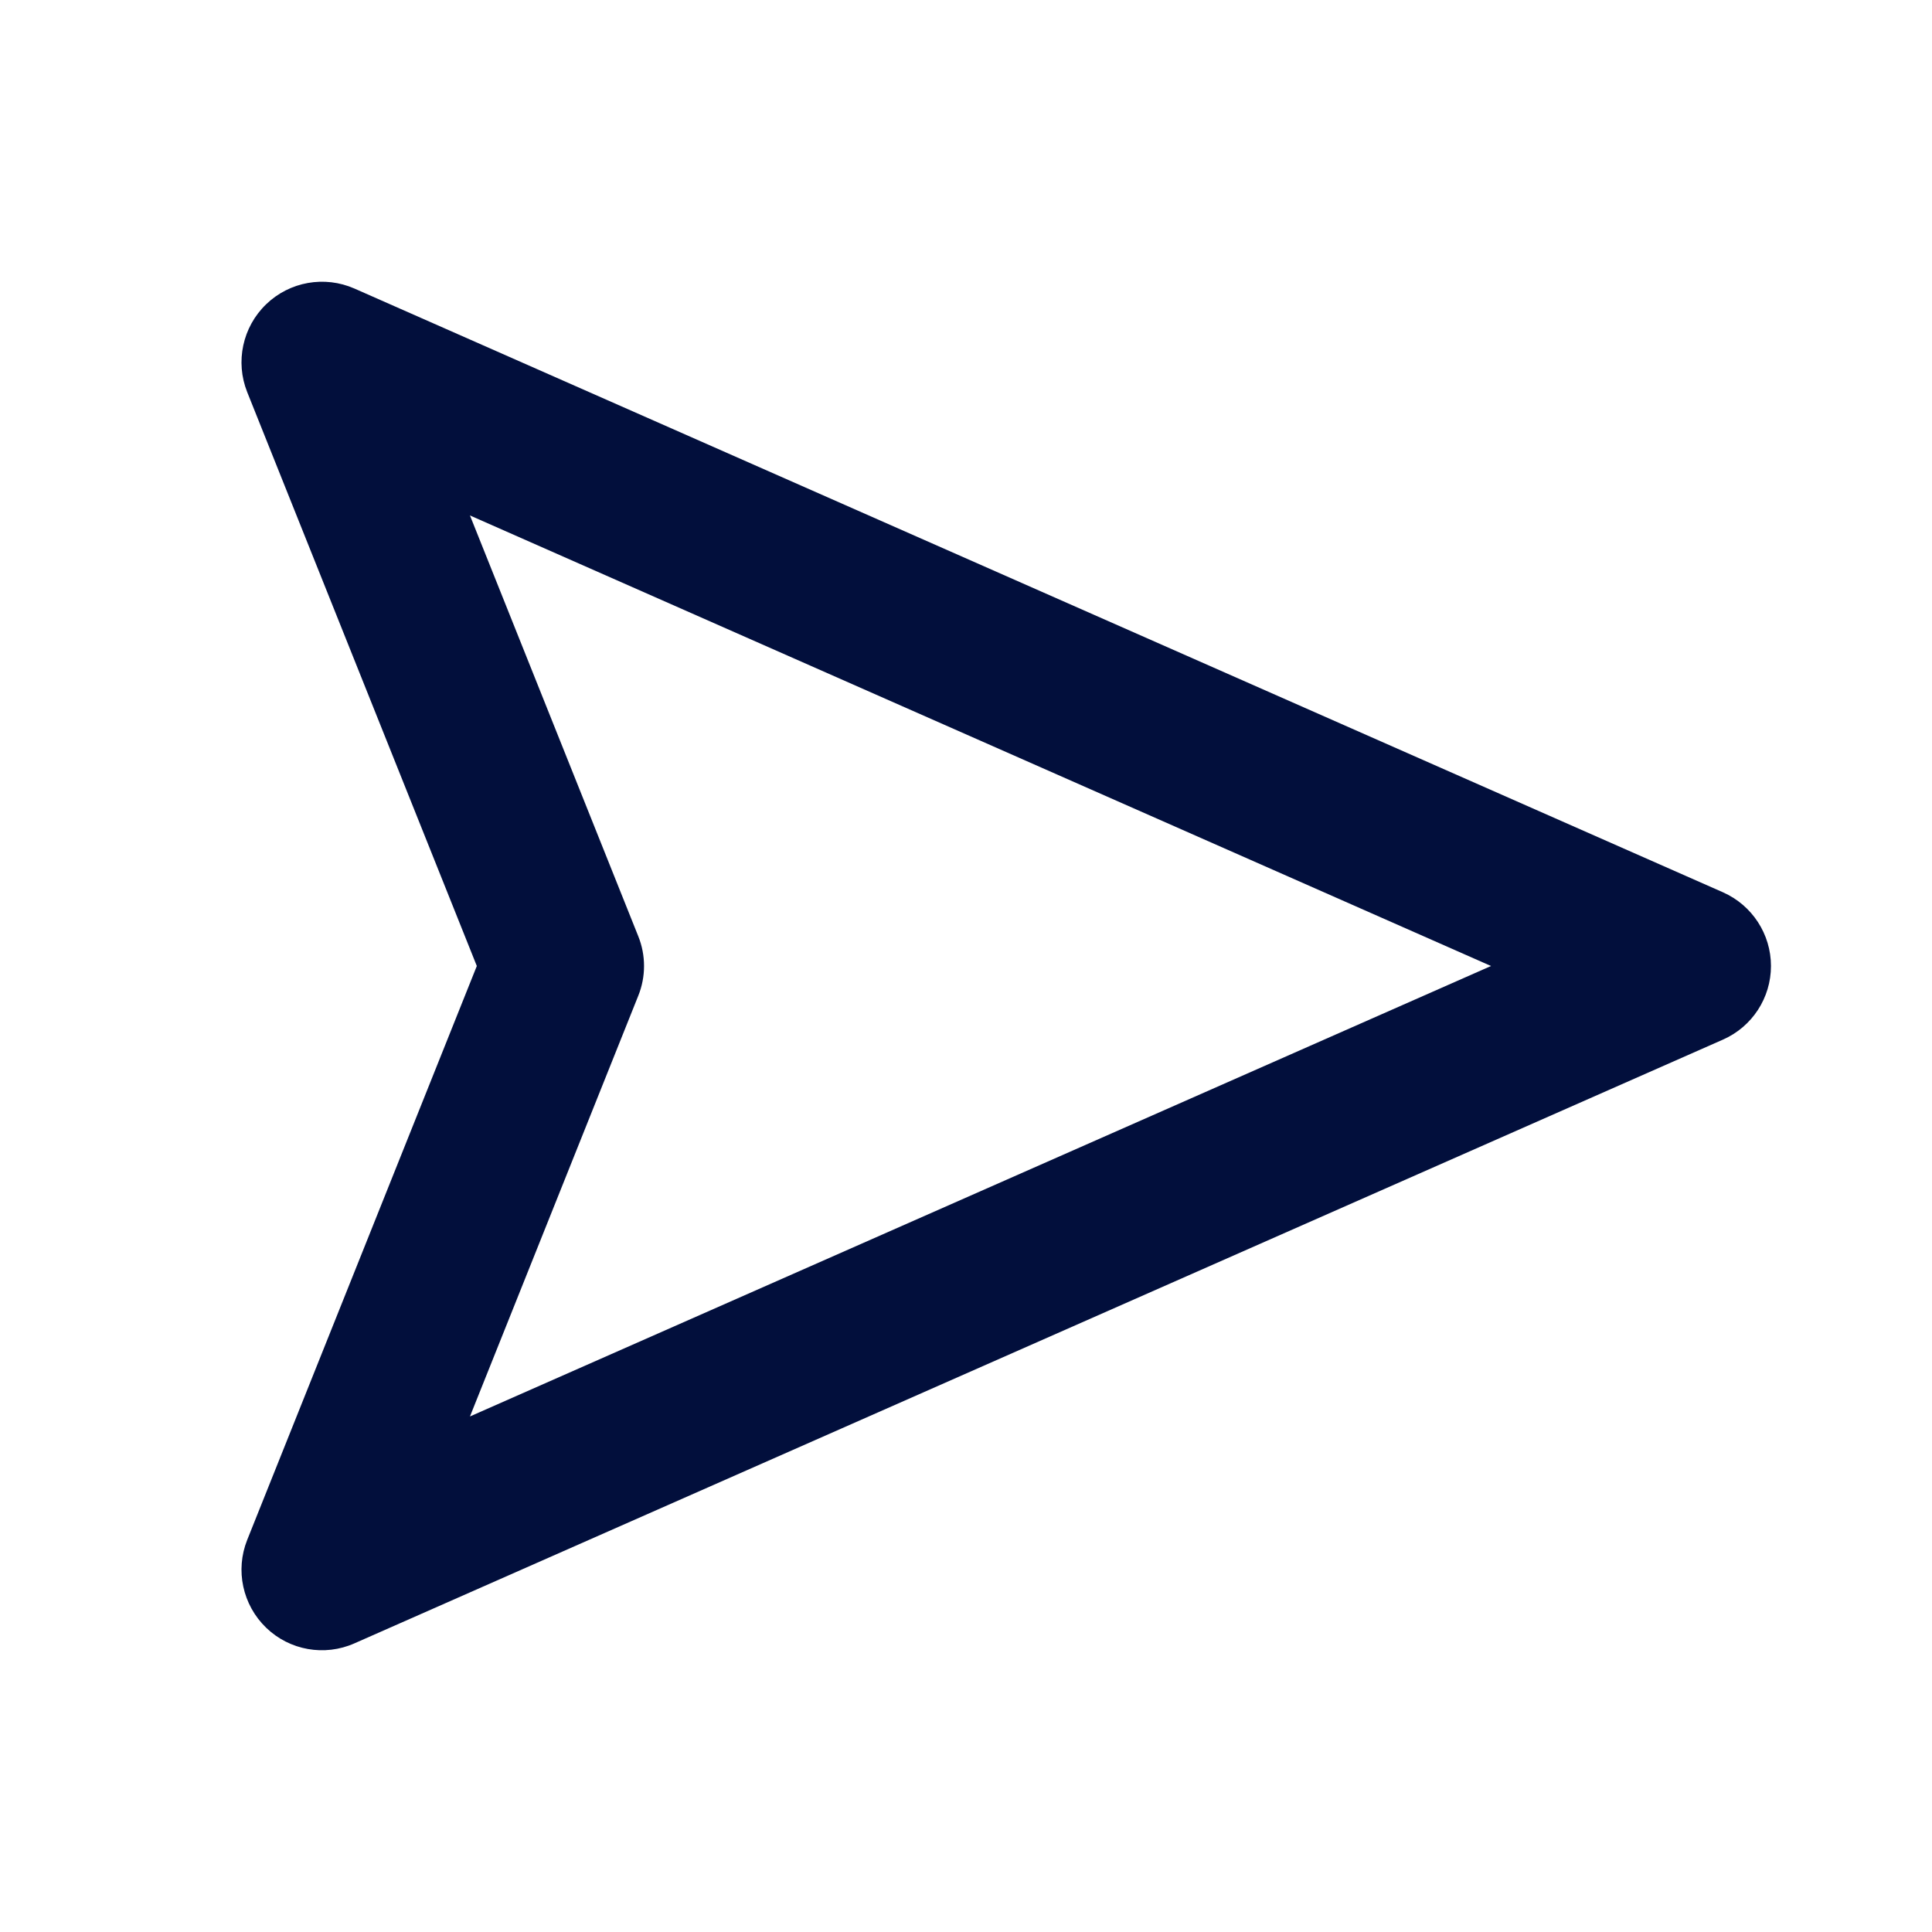
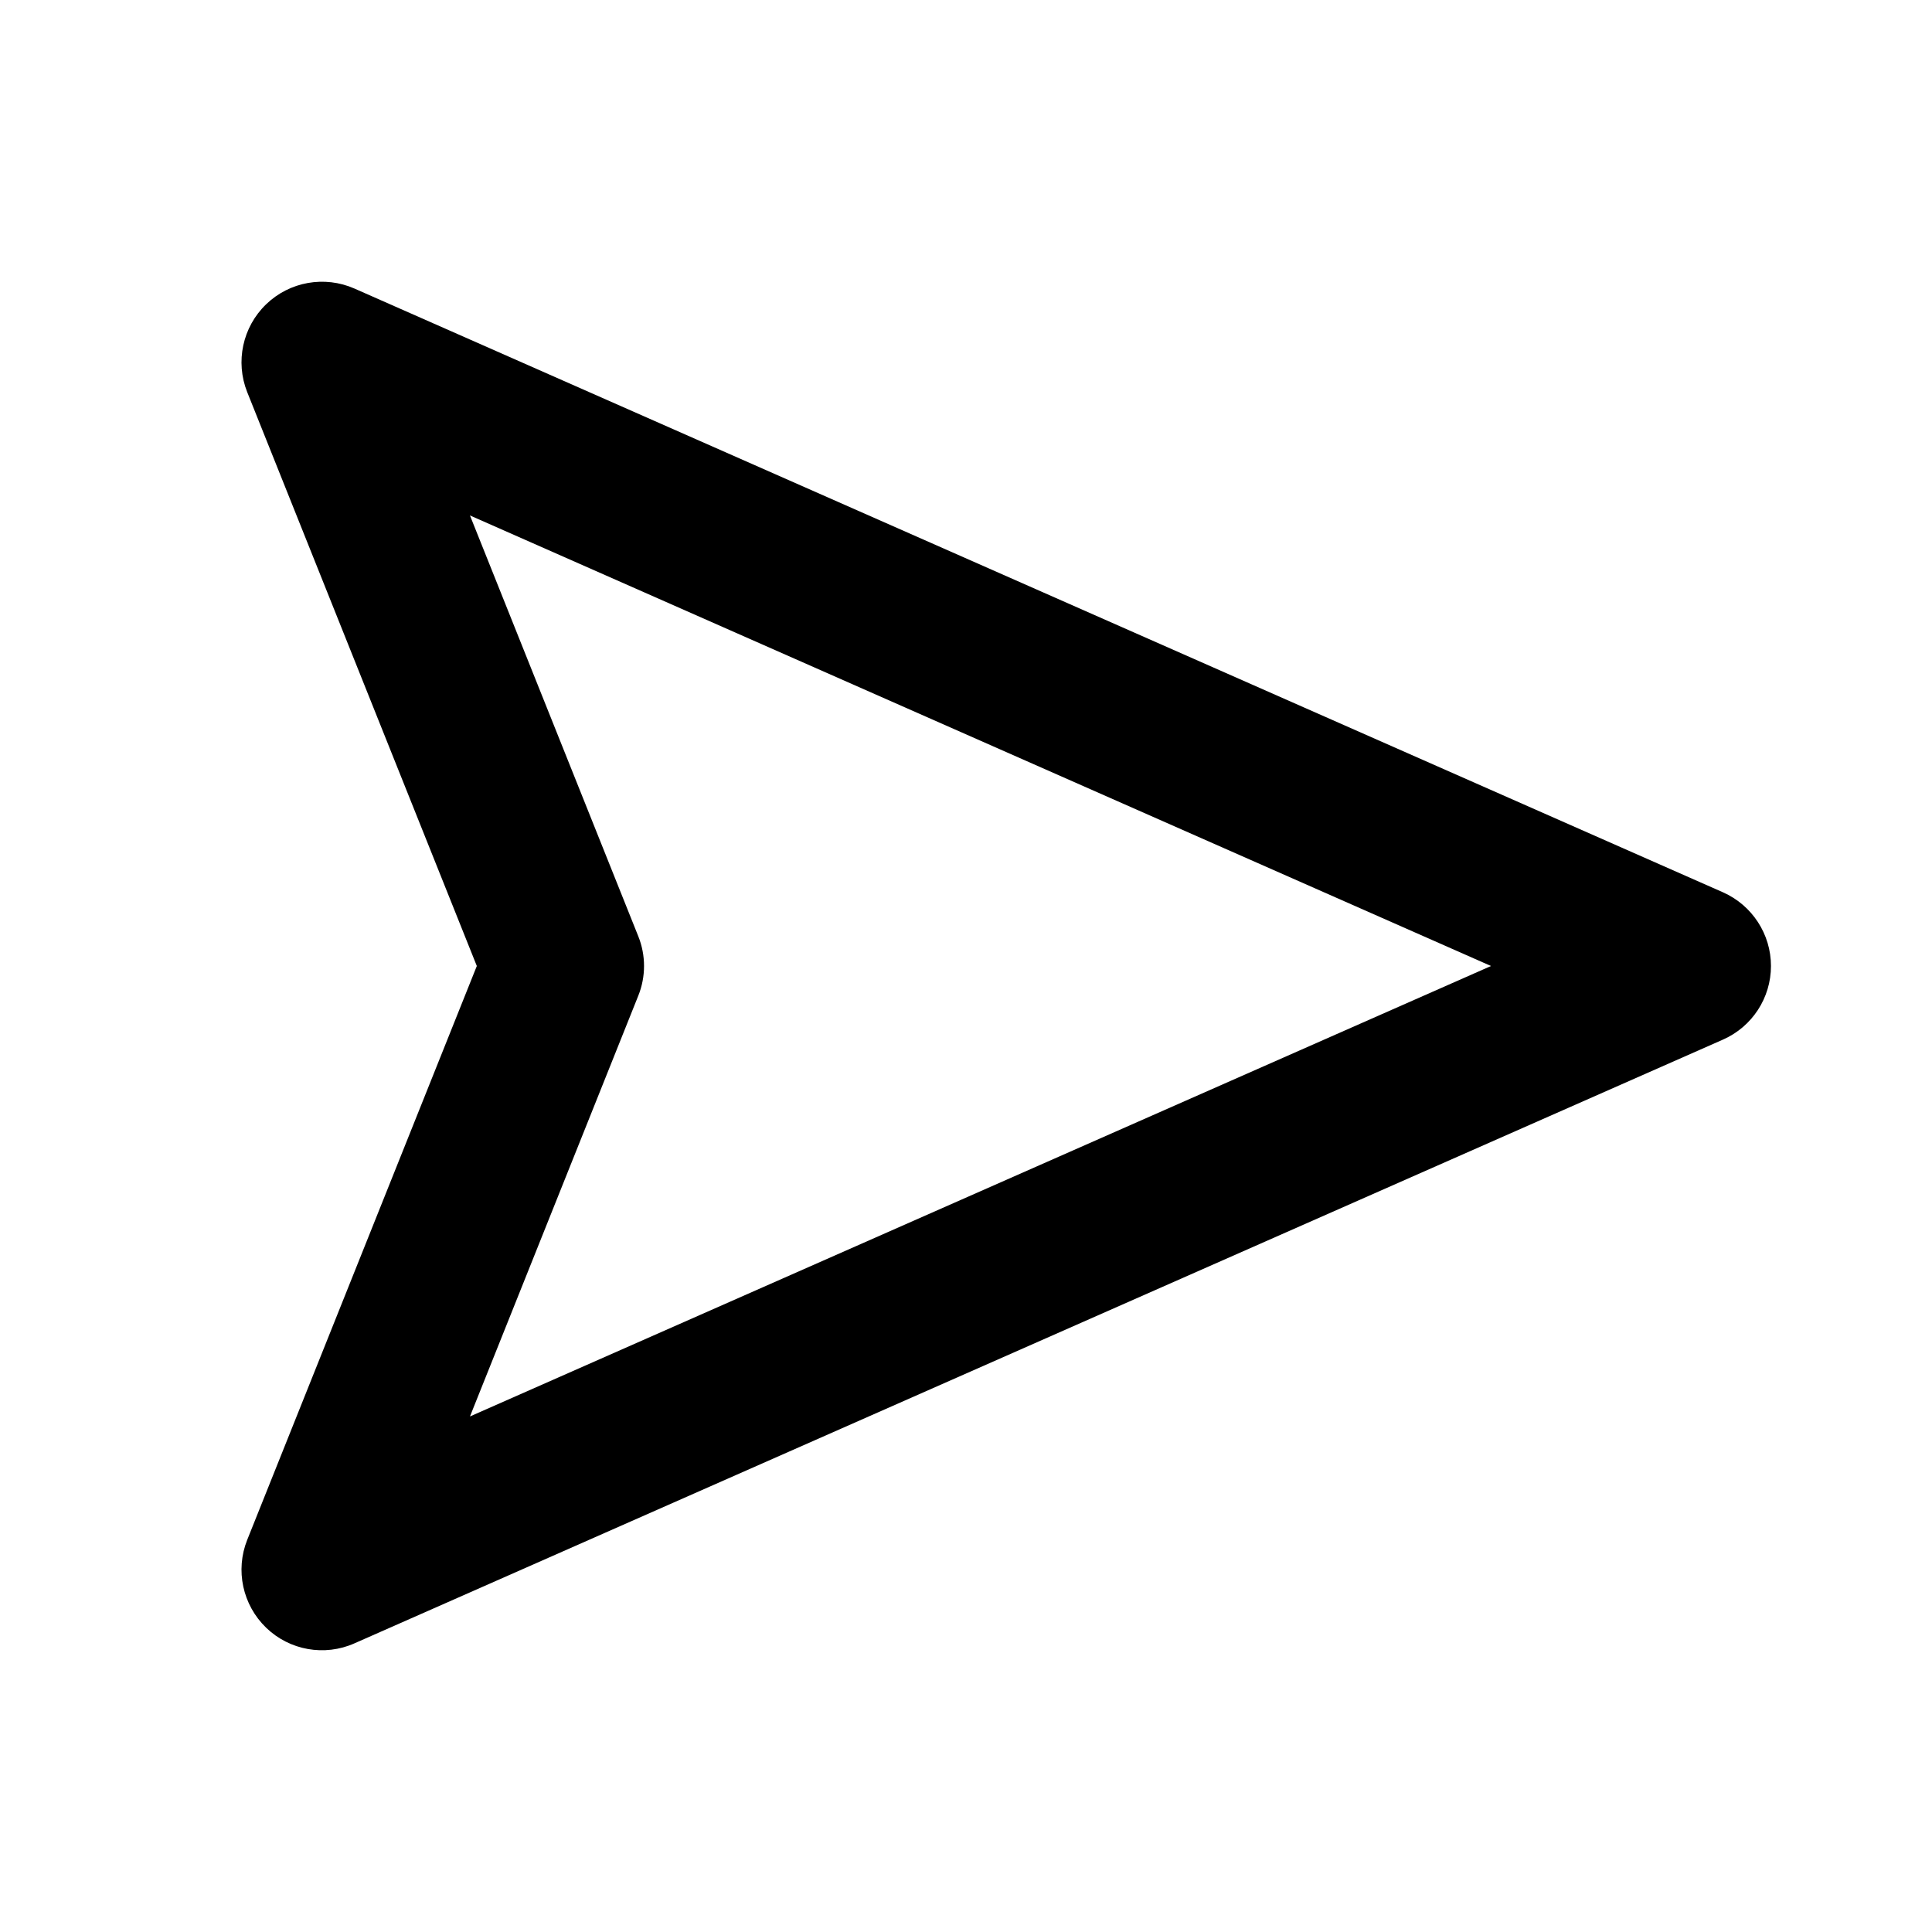
<svg xmlns="http://www.w3.org/2000/svg" width="20" height="20" viewBox="0 0 20 20" fill="none">
-   <path d="M2.755 3.15C2.998 2.915 3.36 2.851 3.669 2.987L17.836 9.237C18.138 9.371 18.333 9.67 18.333 10C18.333 10.33 18.138 10.629 17.836 10.762L3.669 17.012C3.36 17.149 2.998 17.085 2.755 16.85C2.511 16.614 2.434 16.255 2.559 15.941L4.936 10L2.559 4.059C2.434 3.745 2.511 3.385 2.755 3.15ZM6.607 9.691C6.687 9.889 6.687 10.111 6.607 10.309L4.865 14.663L15.435 10L4.865 5.336L6.607 9.691Z" fill="#020F3C" />
+   <path d="M2.755 3.15C2.998 2.915 3.36 2.851 3.669 2.987L17.836 9.237C18.138 9.371 18.333 9.67 18.333 10C18.333 10.33 18.138 10.629 17.836 10.762L3.669 17.012C3.36 17.149 2.998 17.085 2.755 16.85C2.511 16.614 2.434 16.255 2.559 15.941L4.936 10L2.559 4.059C2.434 3.745 2.511 3.385 2.755 3.15ZM6.607 9.691C6.687 9.889 6.687 10.111 6.607 10.309L4.865 14.663L15.435 10L4.865 5.336L6.607 9.691Z" fill="currentColor" />
</svg>
